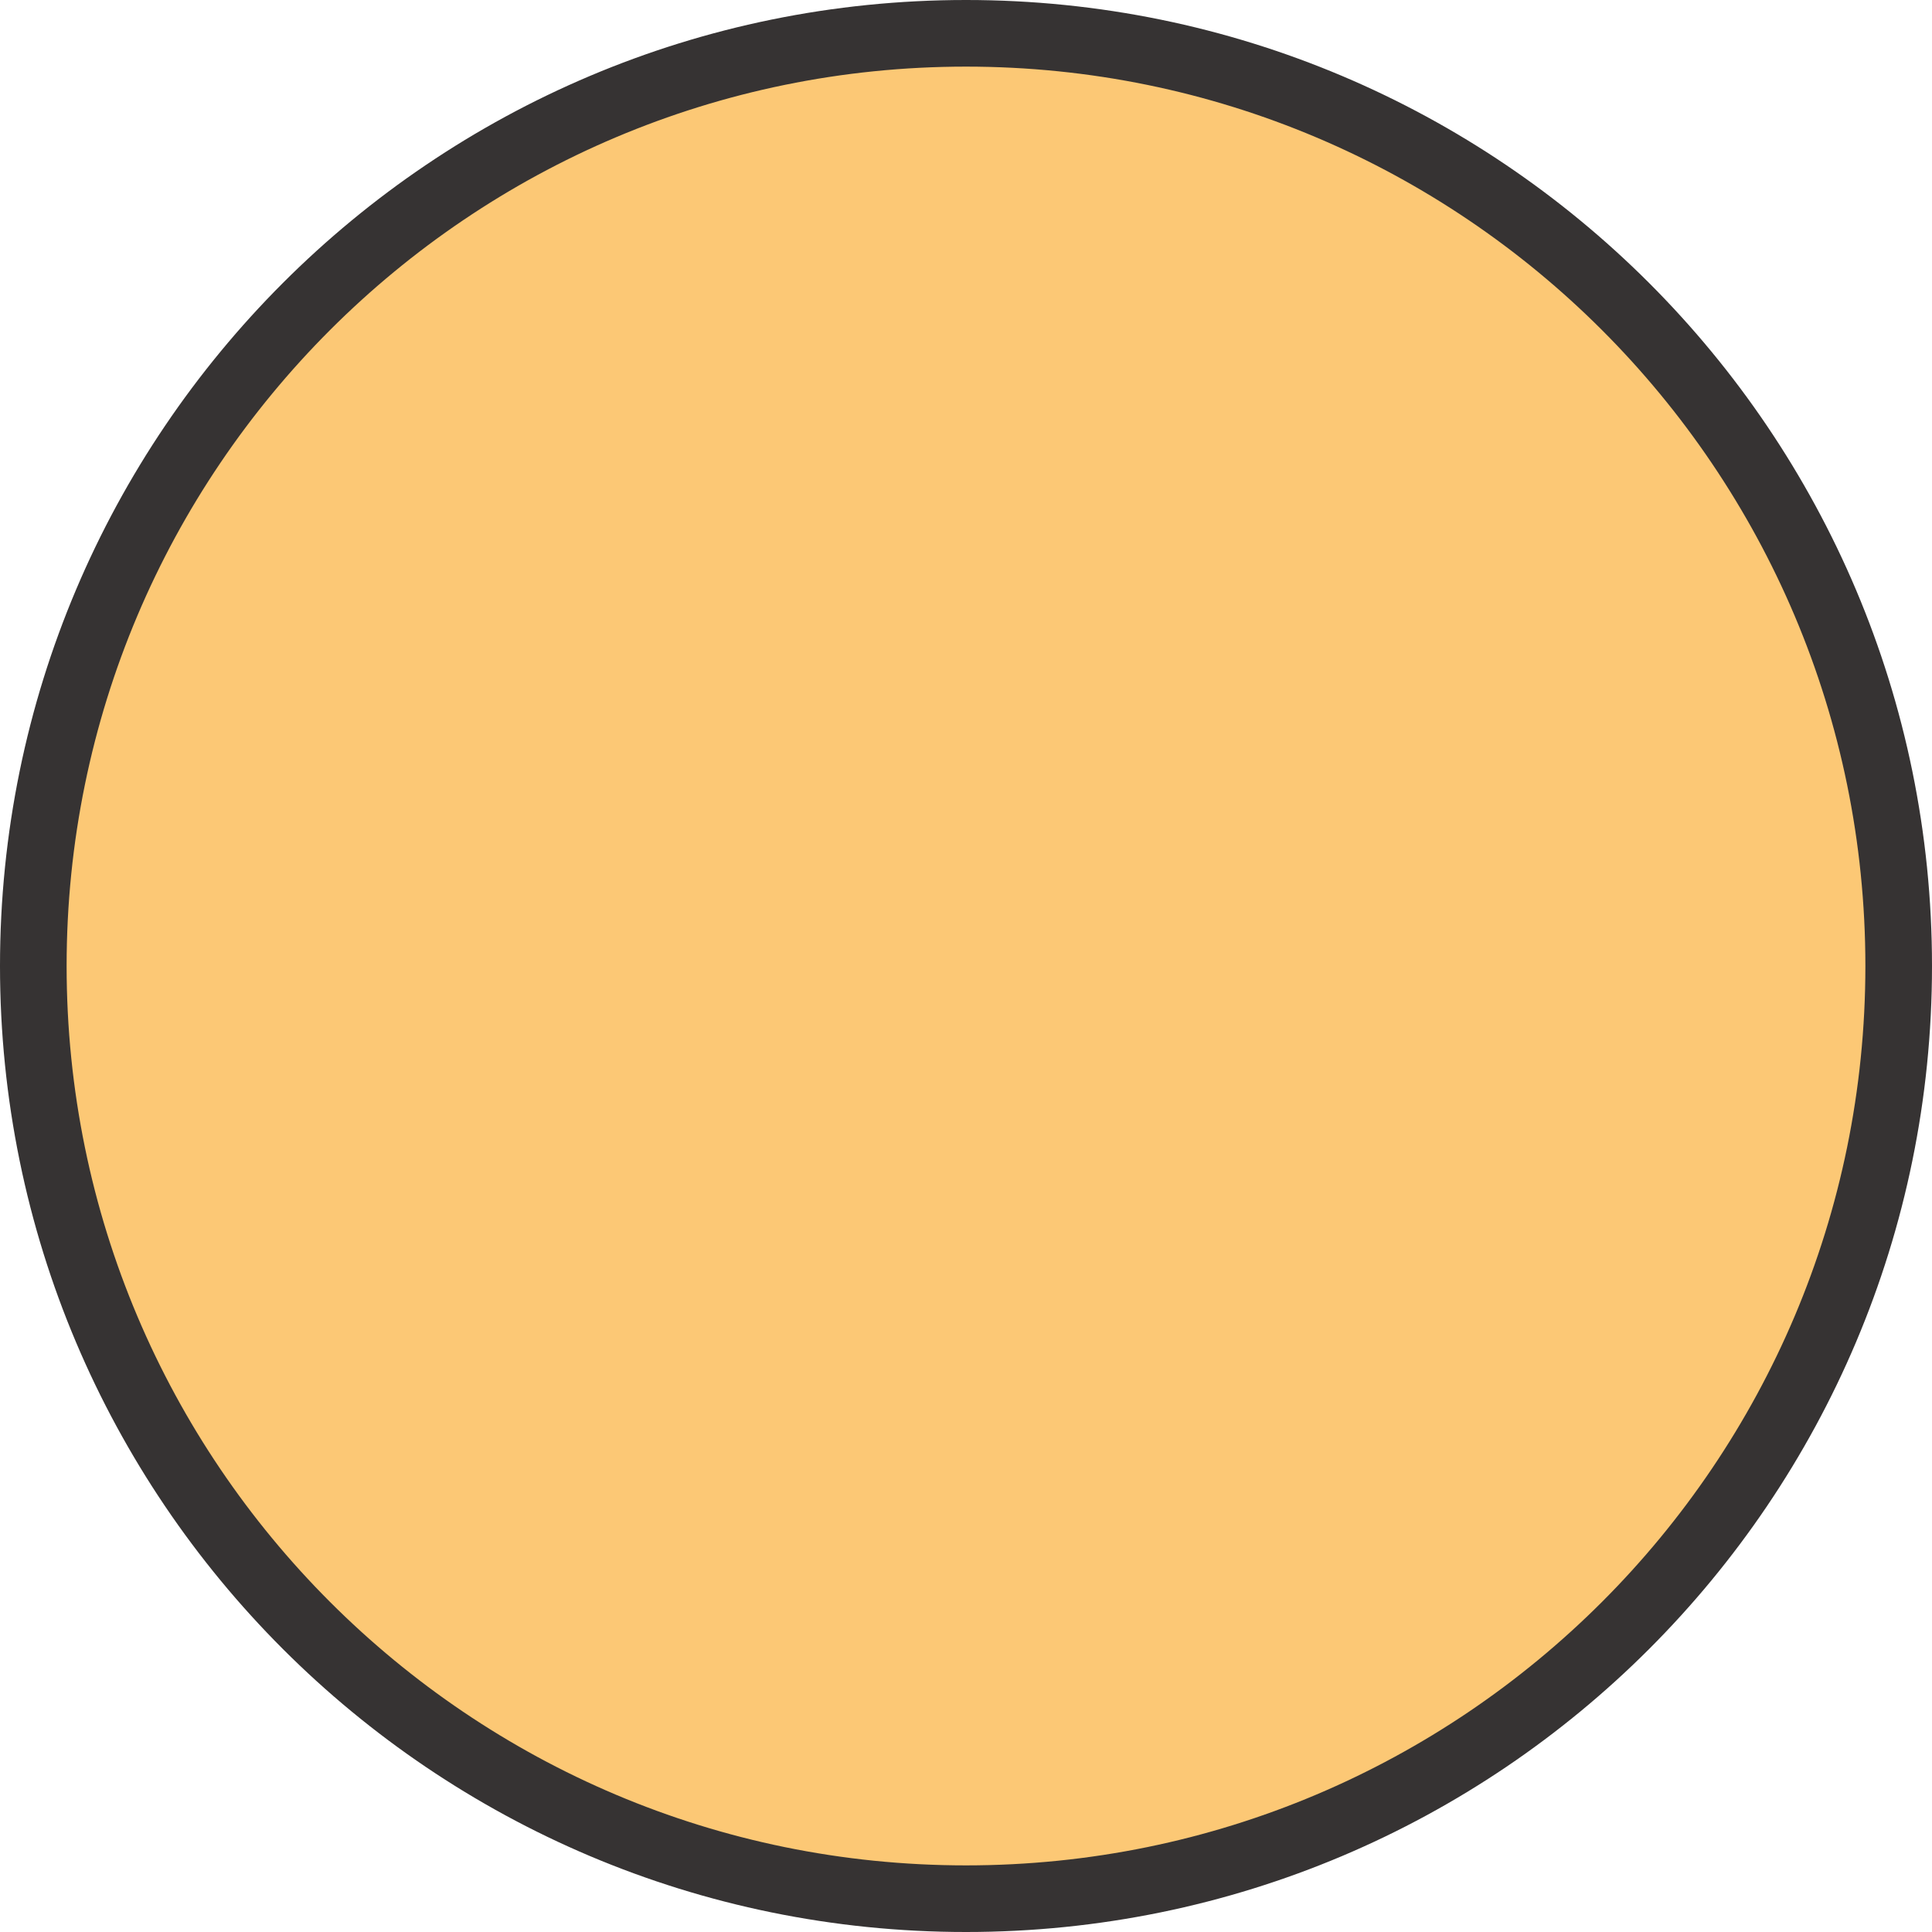
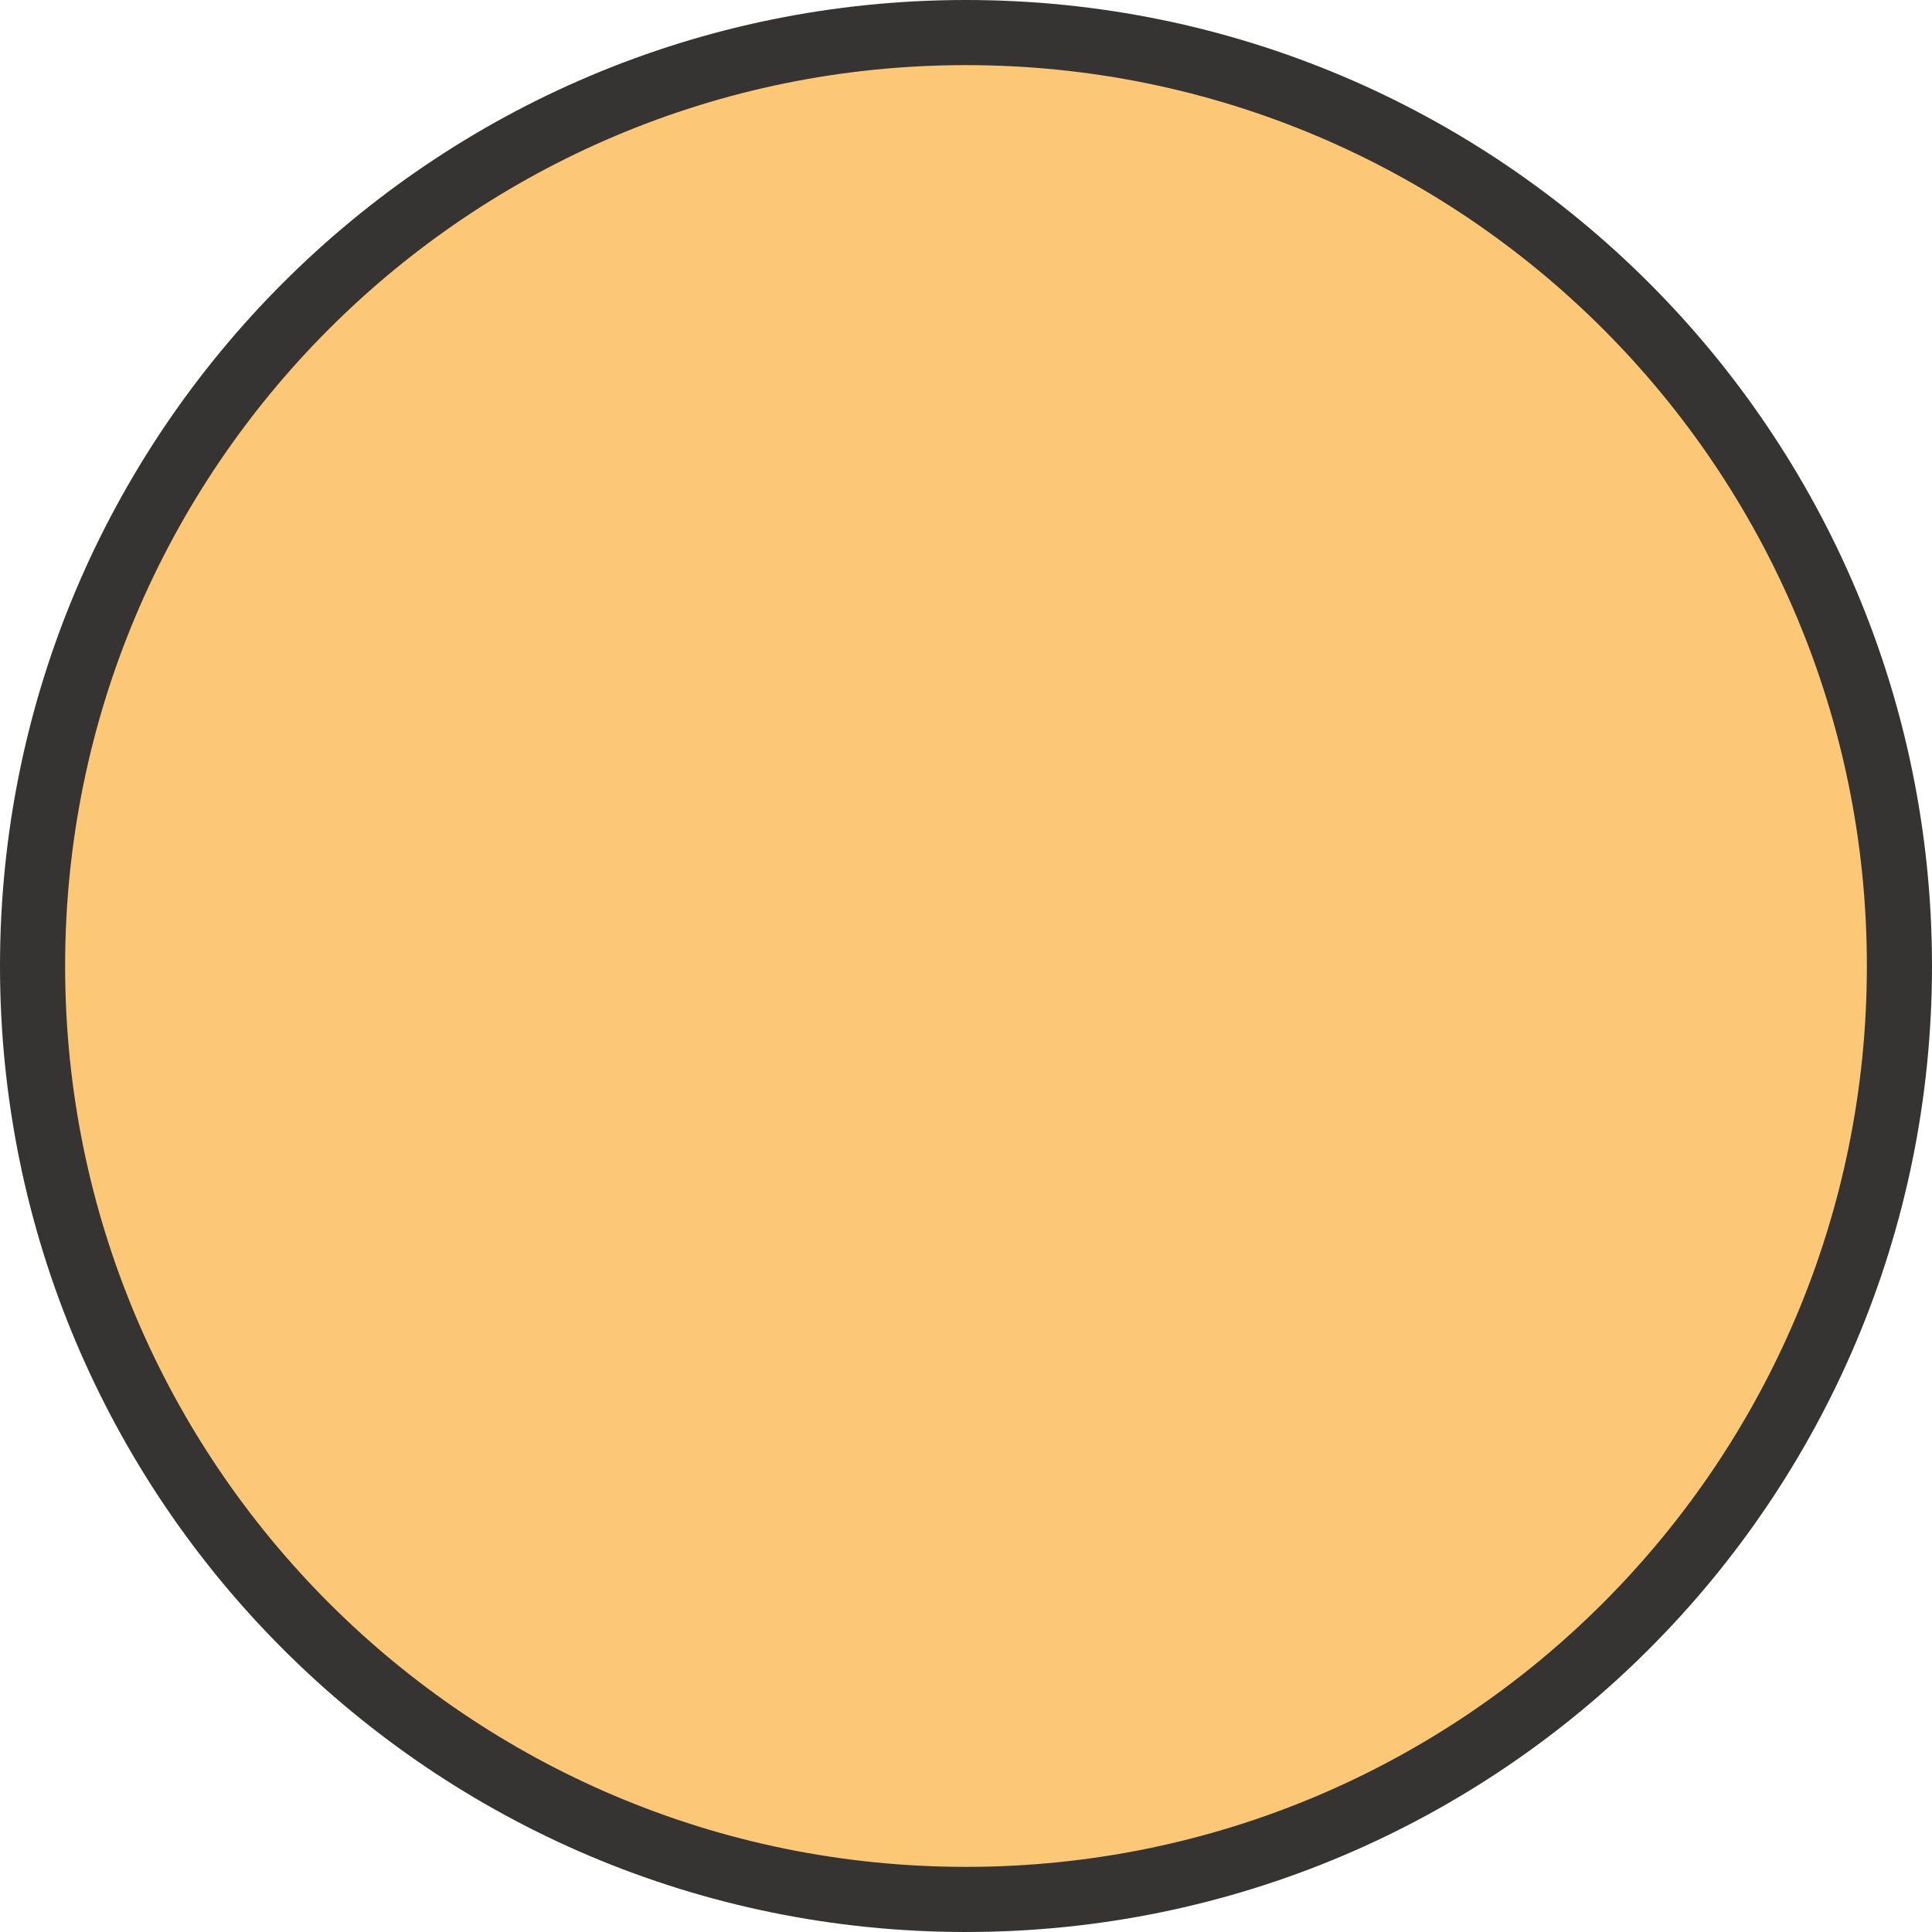
- <svg xmlns="http://www.w3.org/2000/svg" width="87" height="87" viewBox="0 0 87 87">
-   <g id="Grupo_4" data-name="Grupo 4" transform="translate(-1.5 -1.5)">
-     <g id="Grupo_3" data-name="Grupo 3" transform="translate(0.693 1)">
-       <g id="Grupo_1" data-name="Grupo 1" transform="translate(2.307 2)">
-         <circle id="path846" cx="42" cy="42" r="42" transform="translate(0)" fill="#fcc875" stroke="#363333" stroke-width="3" />
+ <svg xmlns="http://www.w3.org/2000/svg" width="89" height="89" viewBox="0 0 89 89">
+   <g id="Grupo_5" data-name="Grupo 5" transform="translate(-0.5 -0.5)">
+     <g id="Grupo_4" data-name="Grupo 4" transform="translate(-0.801 -1)">
+       <g id="Grupo_3" data-name="Grupo 3" transform="translate(2.801 3)">
+         <g id="Grupo_1" data-name="Grupo 1" transform="translate(0 0)">
+           <circle id="path846" cx="43" cy="43" r="43" transform="translate(0)" fill="#fcc875" stroke="#363333" stroke-width="3" />
+         </g>
      </g>
    </g>
  </g>
</svg>
